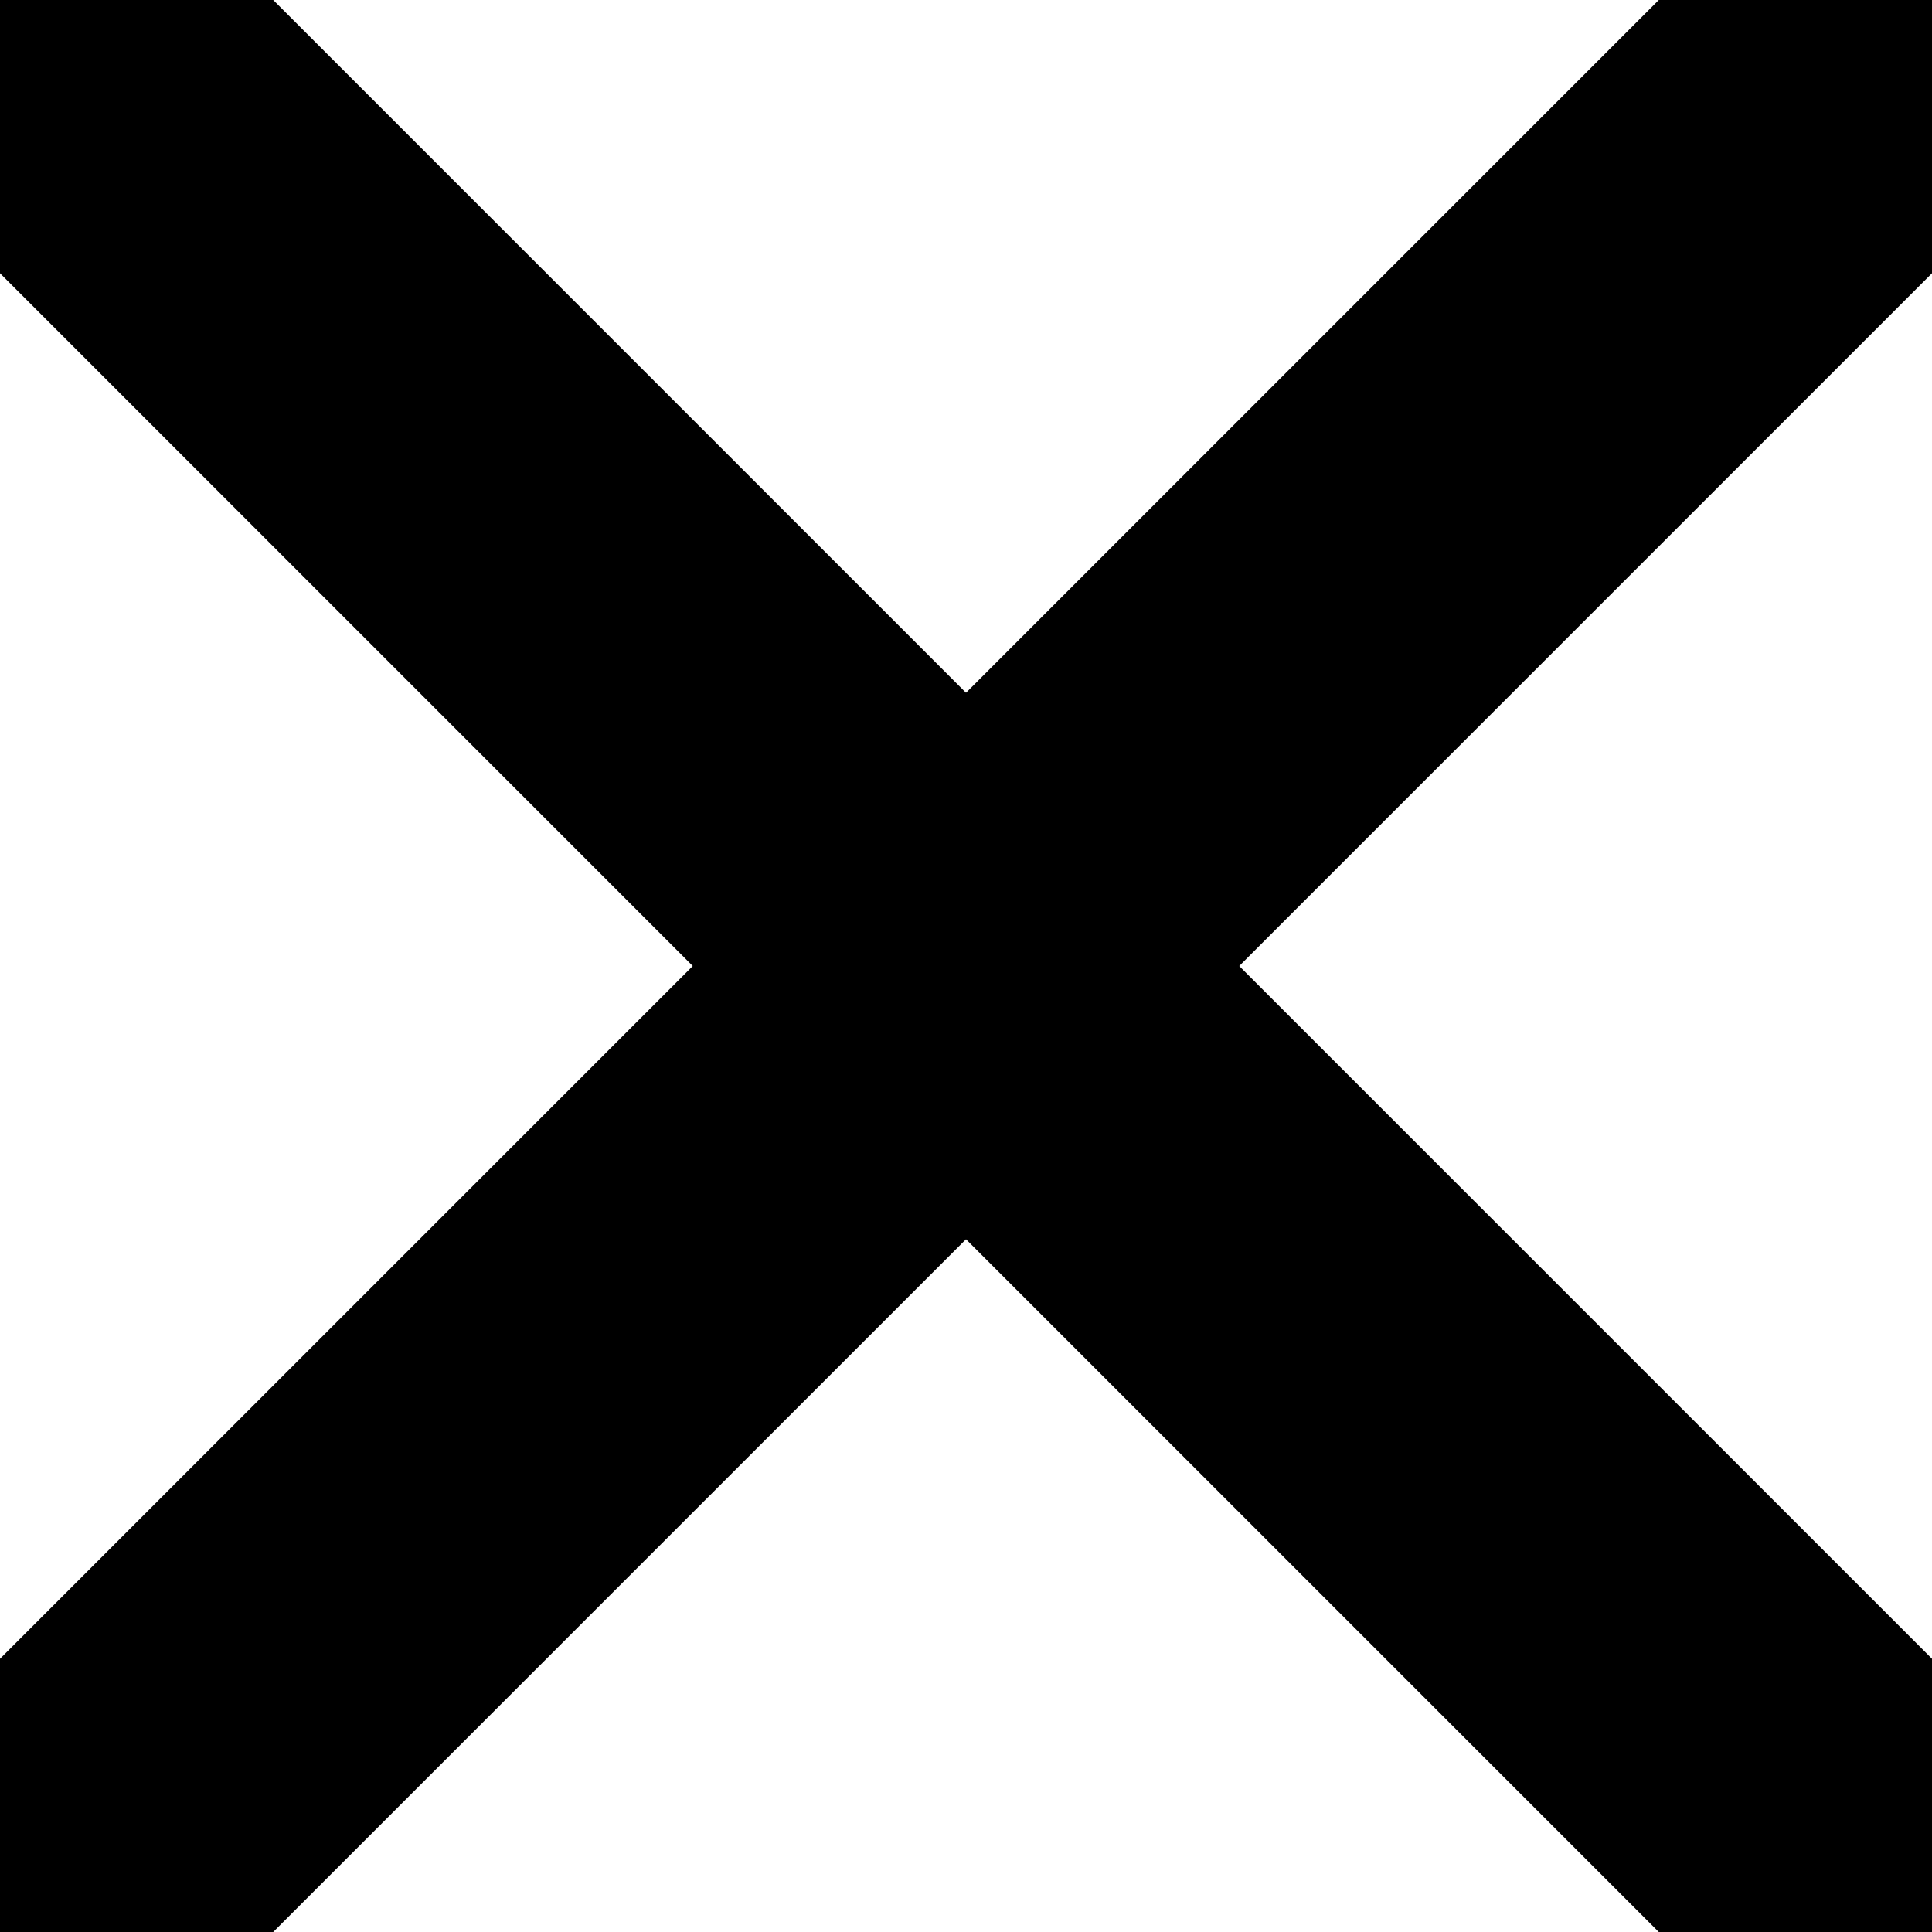
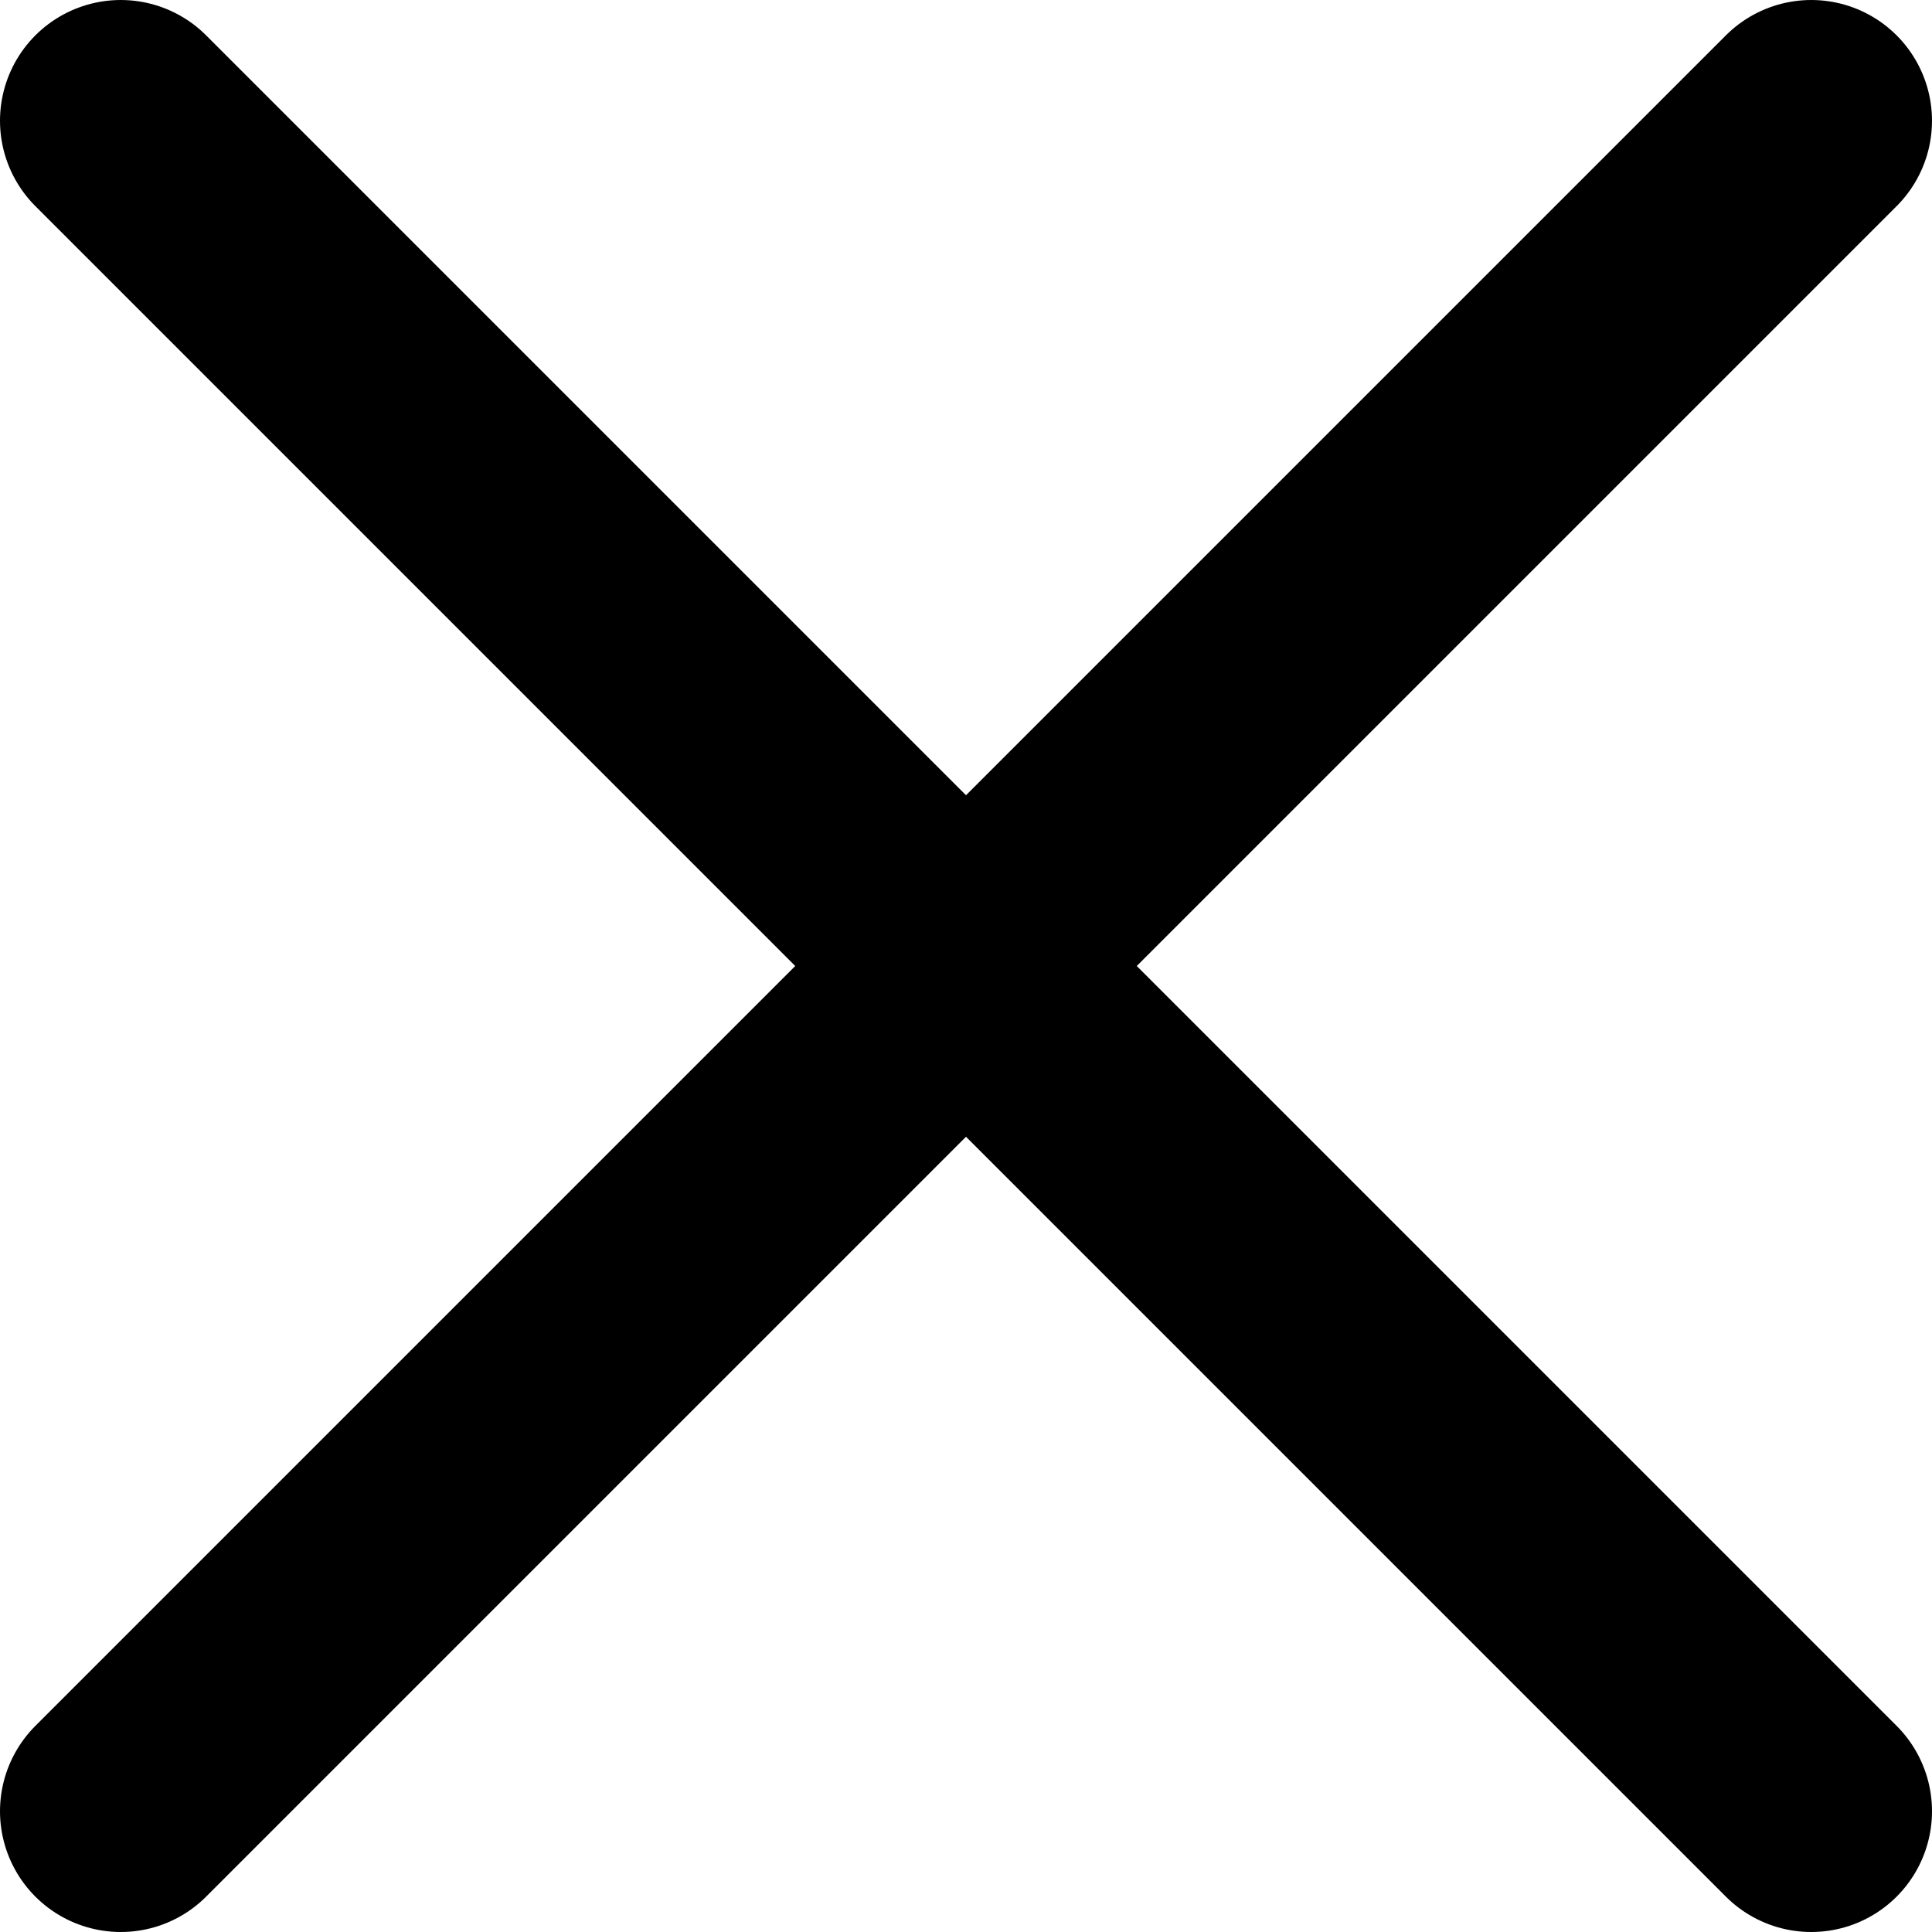
- <svg xmlns="http://www.w3.org/2000/svg" version="1.1" width="20px" height="20px" viewBox="0 0 20 20" enable-background="new 0 0 20 20" xml:space="preserve">
-   <rect width="20" height="20" style="fill: none;" />
-   <path d="M 0 0 l 20 20" style="fill: none; stroke-width: 4; stroke: black;" />
-   <path d="M 20 0 l -20 20" style="fill: none; stroke-width: 4; stroke: black;" />
+ <svg xmlns="http://www.w3.org/2000/svg" width="320" height="320" viewBox="0 0 64 64">
+   <g>
+     <line x1="4" y1="4" x2="60" y2="60" style="stroke: black; stroke-width:8; stroke-linecap:round" />
+     <line x1="4" y1="60" x2="60" y2="4" style="stroke: black; stroke-width:8; stroke-linecap:round" />
+   </g>
</svg>
